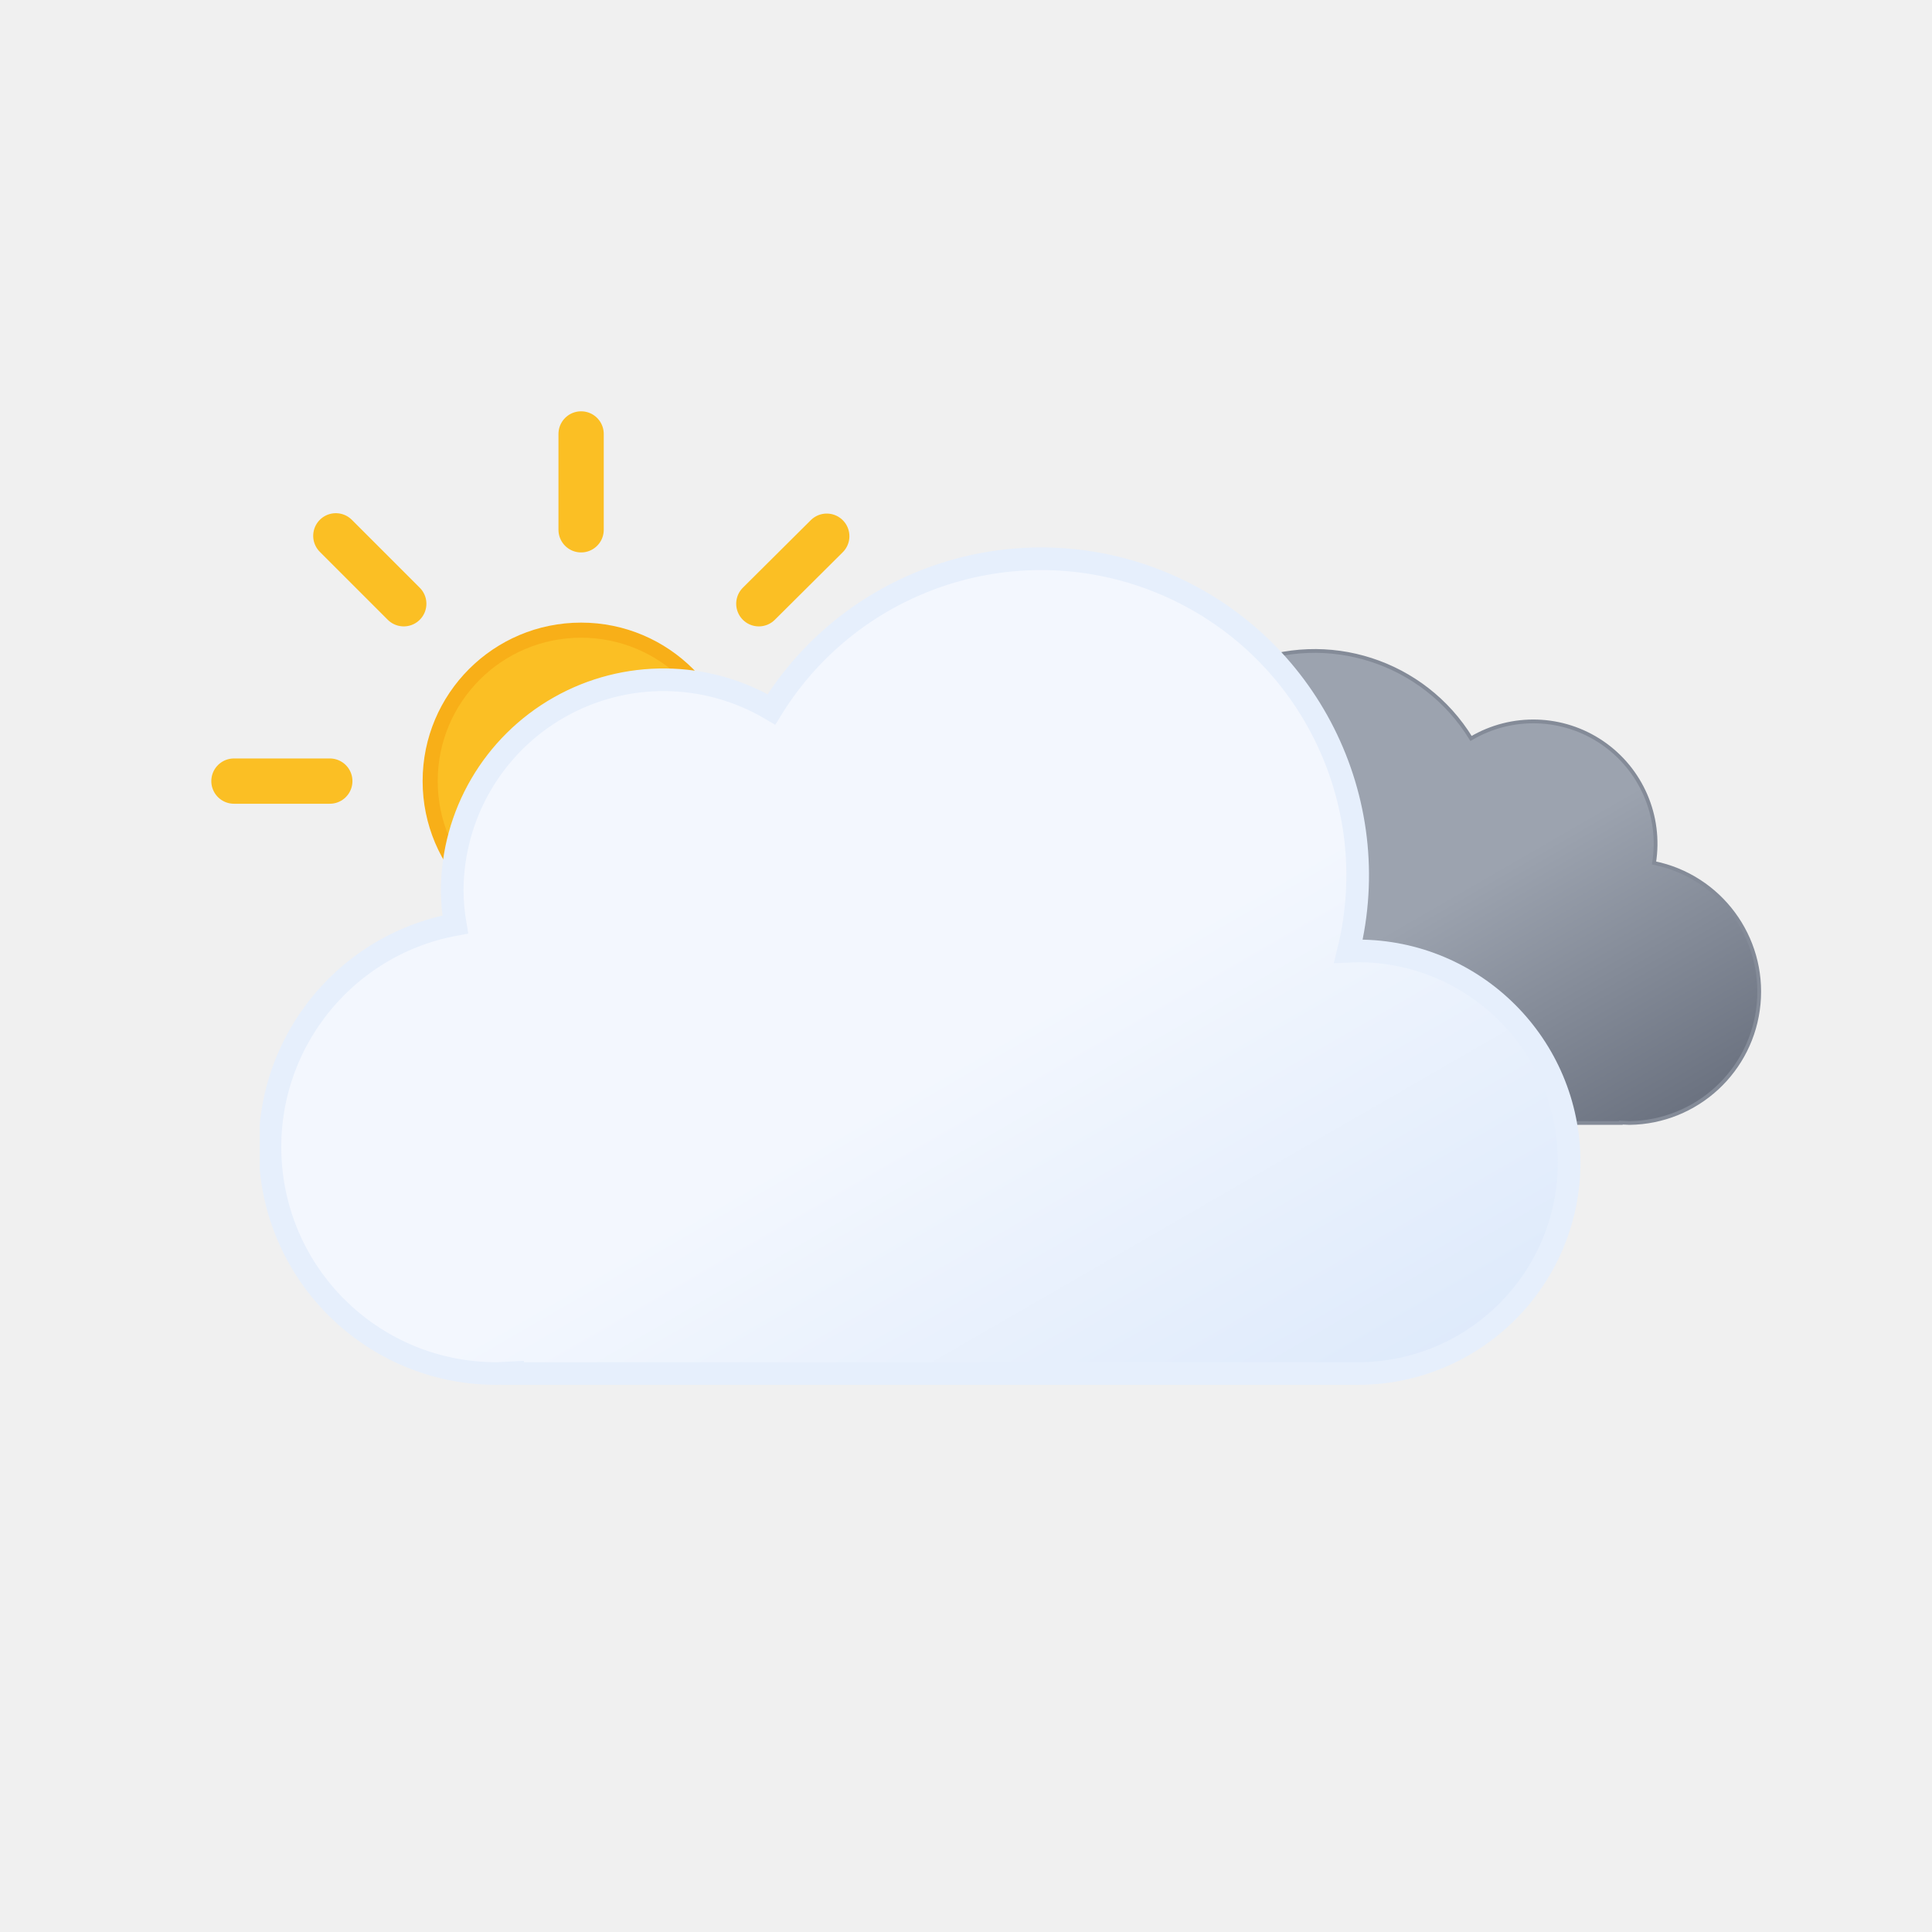
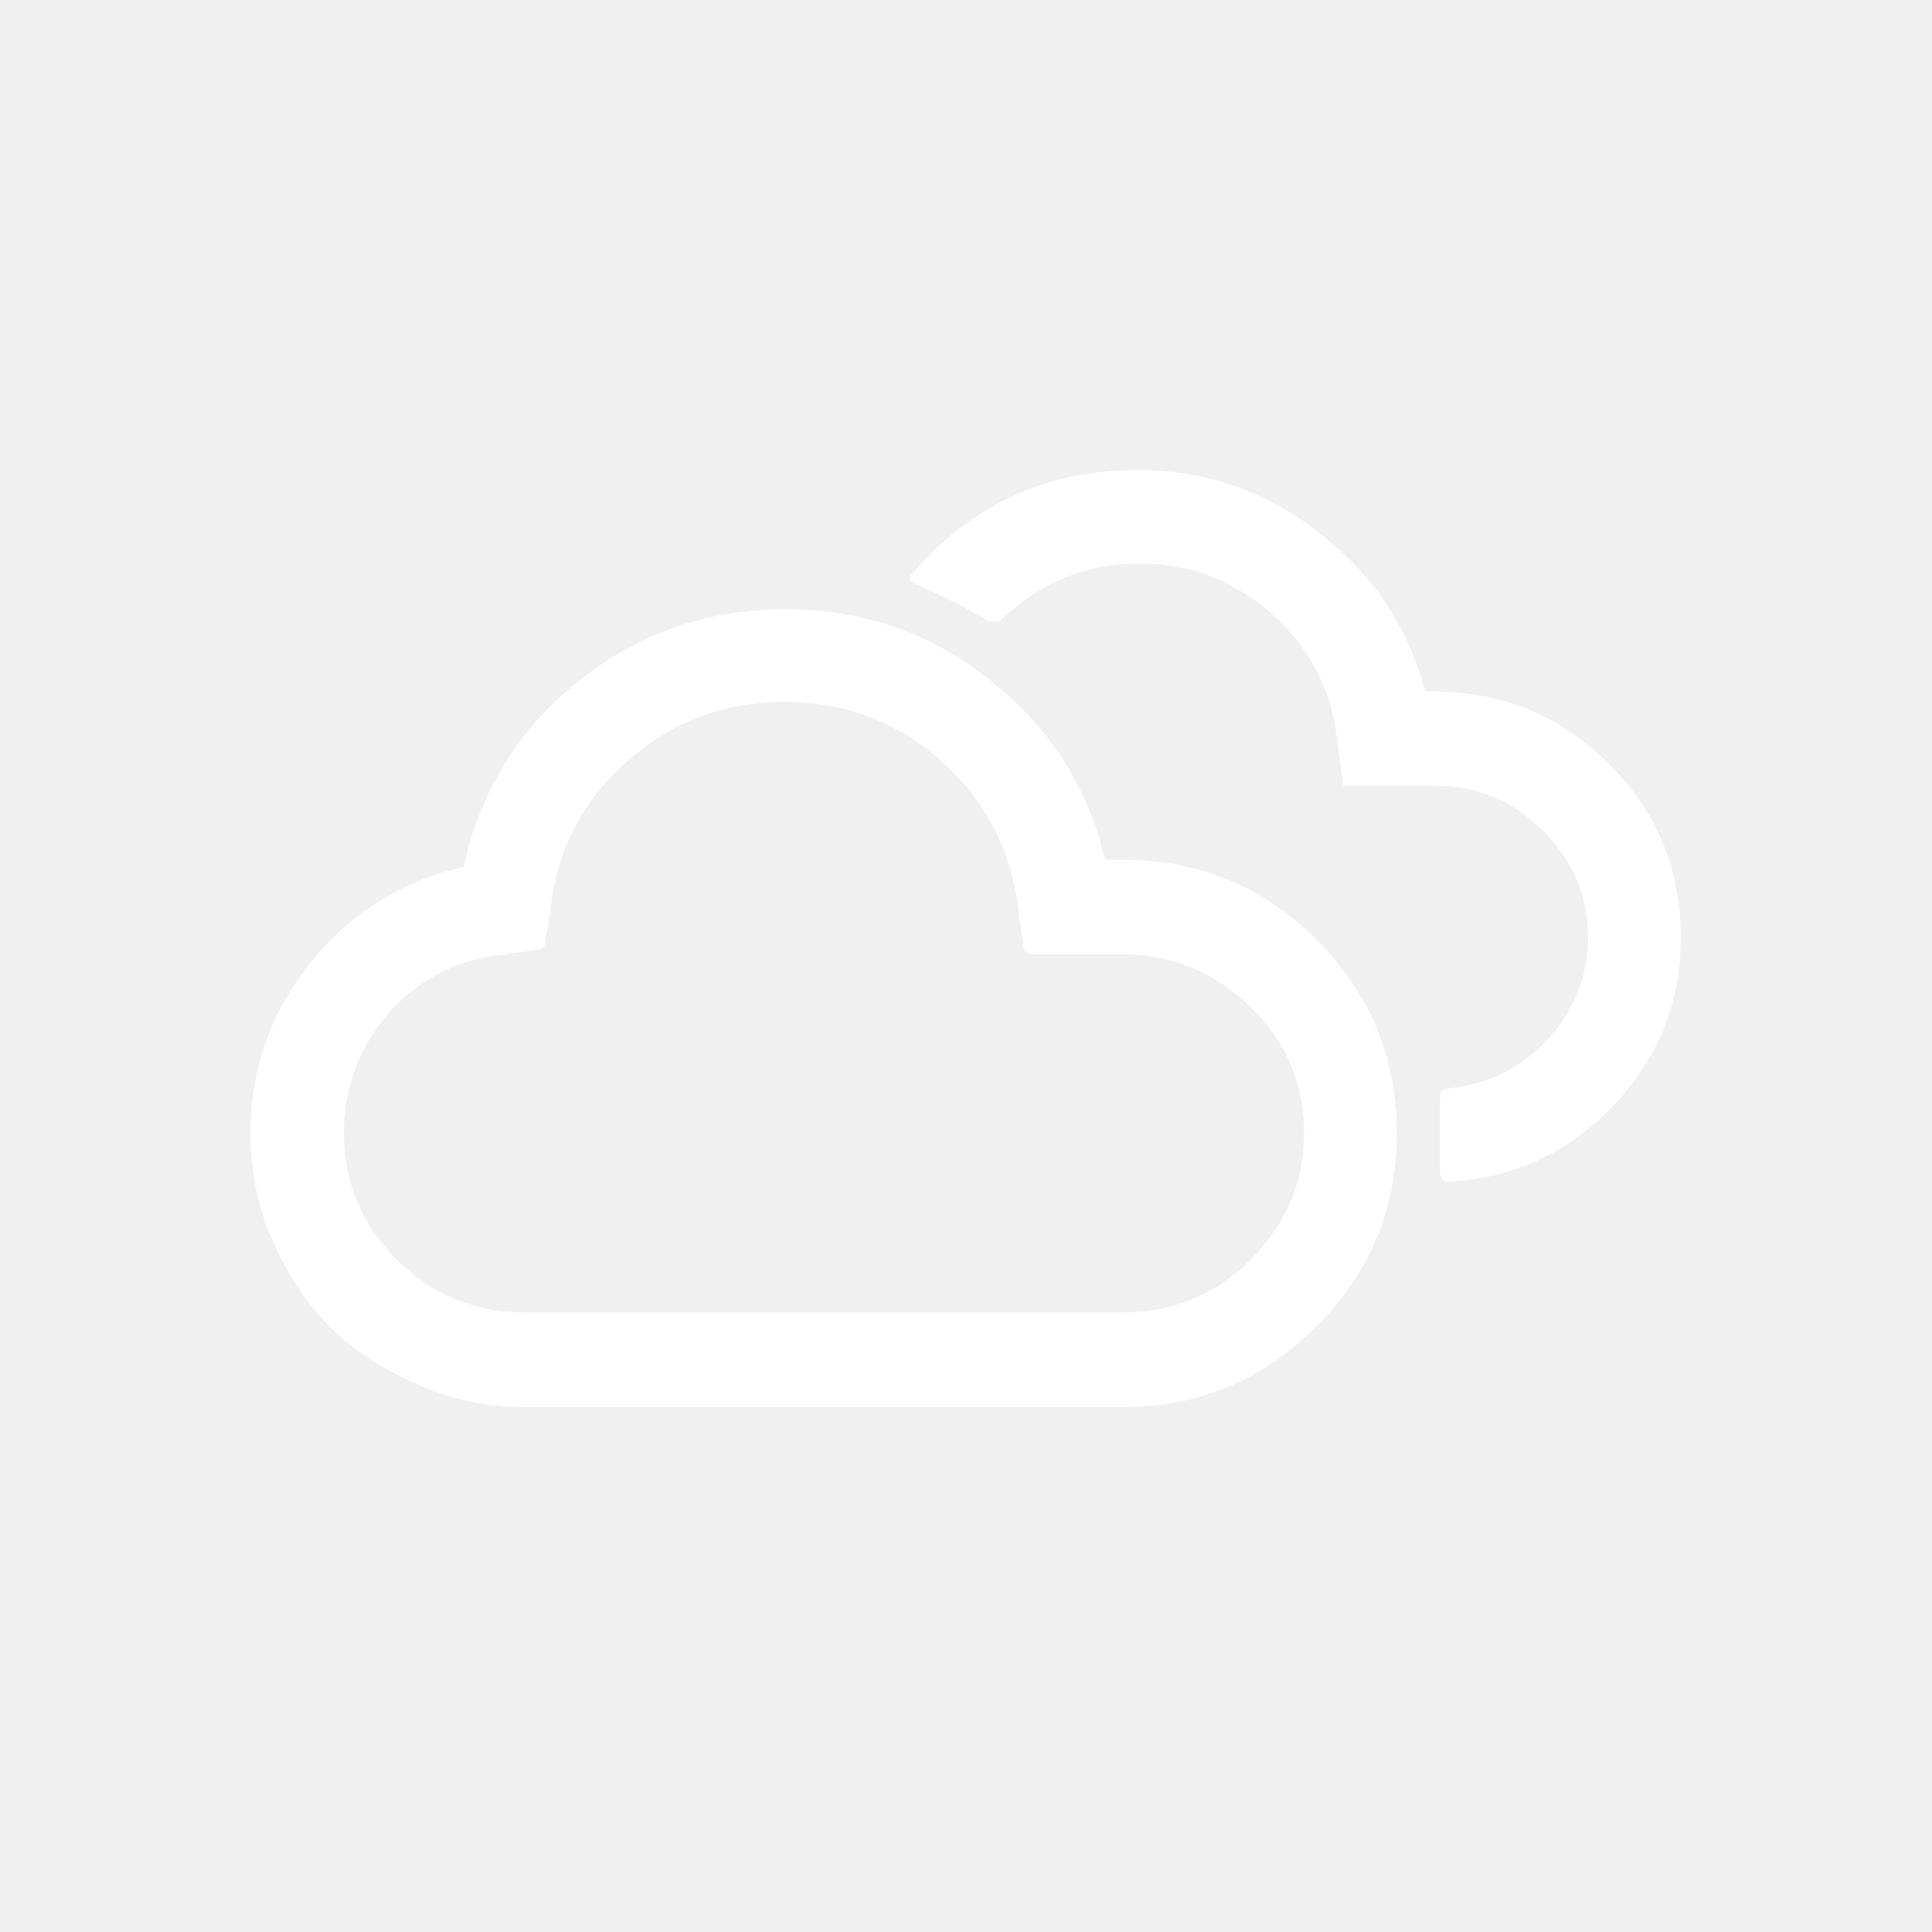
- <svg xmlns="http://www.w3.org/2000/svg" xmlns:xlink="http://www.w3.org/1999/xlink" viewBox="0 0 512 512">
-   <defs>
-     <symbol id="e" viewBox="0 0 196 196">
-       <circle cx="98" cy="98" r="40" fill="url(#c)" stroke="#f8af18" stroke-miterlimit="10" stroke-width="4" />
-       <path fill="none" stroke="#fbbf24" stroke-linecap="round" stroke-miterlimit="10" stroke-width="12" d="M98 31.4V6m0 184v-25.4M145.1 51l18-17.9M33 163l18-17.9M51 51 33 33m130.1 130.1-18-18M6 98h25.4M190 98h-25.4">
-         <animateTransform additive="sum" attributeName="transform" dur="6s" repeatCount="indefinite" type="rotate" values="0 98 98; 45 98 98" />
-       </path>
-     </symbol>
-     <symbol id="g" viewBox="0 0 200.3 126.1">
-       <path fill="url(#b)" stroke="#848b98" stroke-miterlimit="10" d="M.5 93.2a32.4 32.4 0 0032.4 32.4h129.8v-.1l2.3.1a34.8 34.8 0 006.5-68.9 32.4 32.4 0 00-48.5-33 48.6 48.6 0 00-88.6 37.1h-1.5A32.4 32.4 0 00.5 93.1Z" />
-     </symbol>
-     <symbol id="h" viewBox="0 0 350 222">
-       <path fill="url(#a)" stroke="#e6effc" stroke-miterlimit="10" stroke-width="6" d="m291 107-2.5.1A83.9 83.9 0 00135.6 43 56 56 0 0051 91a56.6 56.6 0 00.8 9A60 60 0 0063 219l4-.2v.2h224a56 56 0 000-112Z" />
-     </symbol>
-     <symbol id="f" overflow="visible" viewBox="0 0 398 222">
-       <use xlink:href="#g" width="200.3" height="126.1" transform="translate(198 27)">
-         <animateTransform additive="sum" attributeName="transform" dur="6s" repeatCount="indefinite" type="translate" values="-9 0; 9 0; -9 0" />
-       </use>
-       <use xlink:href="#h" width="350" height="222">
-         <animateTransform additive="sum" attributeName="transform" dur="6s" repeatCount="indefinite" type="translate" values="-18 0; 18 0; -18 0" />
-       </use>
-     </symbol>
-     <symbol id="d" overflow="visible" viewBox="0 0 410.8 258">
-       <use xlink:href="#e" width="196" height="196" />
-       <use xlink:href="#f" width="398" height="222" transform="translate(12.84 36)" />
-     </symbol>
-     <linearGradient id="a" x1="99.5" x2="232.6" y1="30.7" y2="261.4" gradientUnits="userSpaceOnUse">
-       <stop offset="0" stop-color="#f3f7fe" />
-       <stop offset=".5" stop-color="#f3f7fe" />
-       <stop offset="1" stop-color="#deeafb" />
-     </linearGradient>
-     <linearGradient id="b" x1="52.7" x2="133.4" y1="9.6" y2="149.3" gradientUnits="userSpaceOnUse">
-       <stop offset="0" stop-color="#9ca3af" />
-       <stop offset=".5" stop-color="#9ca3af" />
-       <stop offset="1" stop-color="#6b7280" />
-     </linearGradient>
-     <linearGradient id="c" x1="78" x2="118" y1="63.4" y2="132.7" gradientUnits="userSpaceOnUse">
-       <stop offset="0" stop-color="#fbbf24" />
-       <stop offset=".5" stop-color="#fbbf24" />
-       <stop offset="1" stop-color="#f59e0b" />
-     </linearGradient>
-   </defs>
-   <use xlink:href="#d" width="410.8" height="258" transform="translate(56 109)" />
+ <svg xmlns="http://www.w3.org/2000/svg" version="1.1" id="Layer_1" x="0px" y="0px" viewBox="0 0 30 30" style="enable-background:new 0 0 30 30;" xml:space="preserve" fill="#ffffff">
+   <path d="M3.89,17.6c0-0.99,0.31-1.88,0.93-2.65s1.41-1.27,2.38-1.49c0.26-1.17,0.85-2.14,1.78-2.88c0.93-0.75,2-1.12,3.22-1.12  c1.18,0,2.24,0.36,3.16,1.09c0.93,0.73,1.53,1.66,1.8,2.8h0.27c1.18,0,2.18,0.41,3.01,1.24s1.25,1.83,1.25,3  c0,1.18-0.42,2.18-1.25,3.01s-1.83,1.25-3.01,1.25H8.16c-0.58,0-1.13-0.11-1.65-0.34S5.52,21,5.14,20.62  c-0.38-0.38-0.68-0.84-0.91-1.36S3.89,18.17,3.89,17.6z M5.34,17.6c0,0.76,0.28,1.42,0.82,1.96s1.21,0.82,1.99,0.82h9.28  c0.77,0,1.44-0.27,1.99-0.82c0.55-0.55,0.83-1.2,0.83-1.96c0-0.76-0.27-1.42-0.83-1.96c-0.55-0.54-1.21-0.82-1.99-0.82h-1.39  c-0.1,0-0.15-0.05-0.15-0.15l-0.07-0.49c-0.1-0.94-0.5-1.73-1.19-2.35s-1.51-0.93-2.45-0.93c-0.94,0-1.76,0.31-2.46,0.94  c-0.7,0.62-1.09,1.41-1.18,2.34l-0.07,0.42c0,0.1-0.05,0.15-0.16,0.15l-0.45,0.07c-0.72,0.06-1.32,0.36-1.81,0.89  C5.59,16.24,5.34,16.87,5.34,17.6z M14.19,8.88c-0.1,0.09-0.08,0.16,0.07,0.21c0.43,0.19,0.79,0.37,1.08,0.55  c0.11,0.03,0.19,0.02,0.22-0.03c0.61-0.57,1.31-0.86,2.12-0.86c0.81,0,1.5,0.27,2.1,0.81c0.59,0.54,0.92,1.21,0.99,2l0.09,0.64h1.42  c0.65,0,1.21,0.23,1.68,0.7c0.47,0.47,0.7,1.02,0.7,1.66c0,0.6-0.21,1.12-0.62,1.57s-0.92,0.7-1.53,0.77c-0.1,0-0.15,0.05-0.15,0.16  v1.13c0,0.11,0.05,0.16,0.15,0.16c1.01-0.06,1.86-0.46,2.55-1.19s1.04-1.6,1.04-2.6c0-1.06-0.37-1.96-1.12-2.7  c-0.75-0.75-1.65-1.12-2.7-1.12h-0.15c-0.26-1-0.81-1.82-1.65-2.47c-0.83-0.65-1.77-0.97-2.8-0.97C16.28,7.29,15.11,7.82,14.19,8.88  z" />
</svg>
